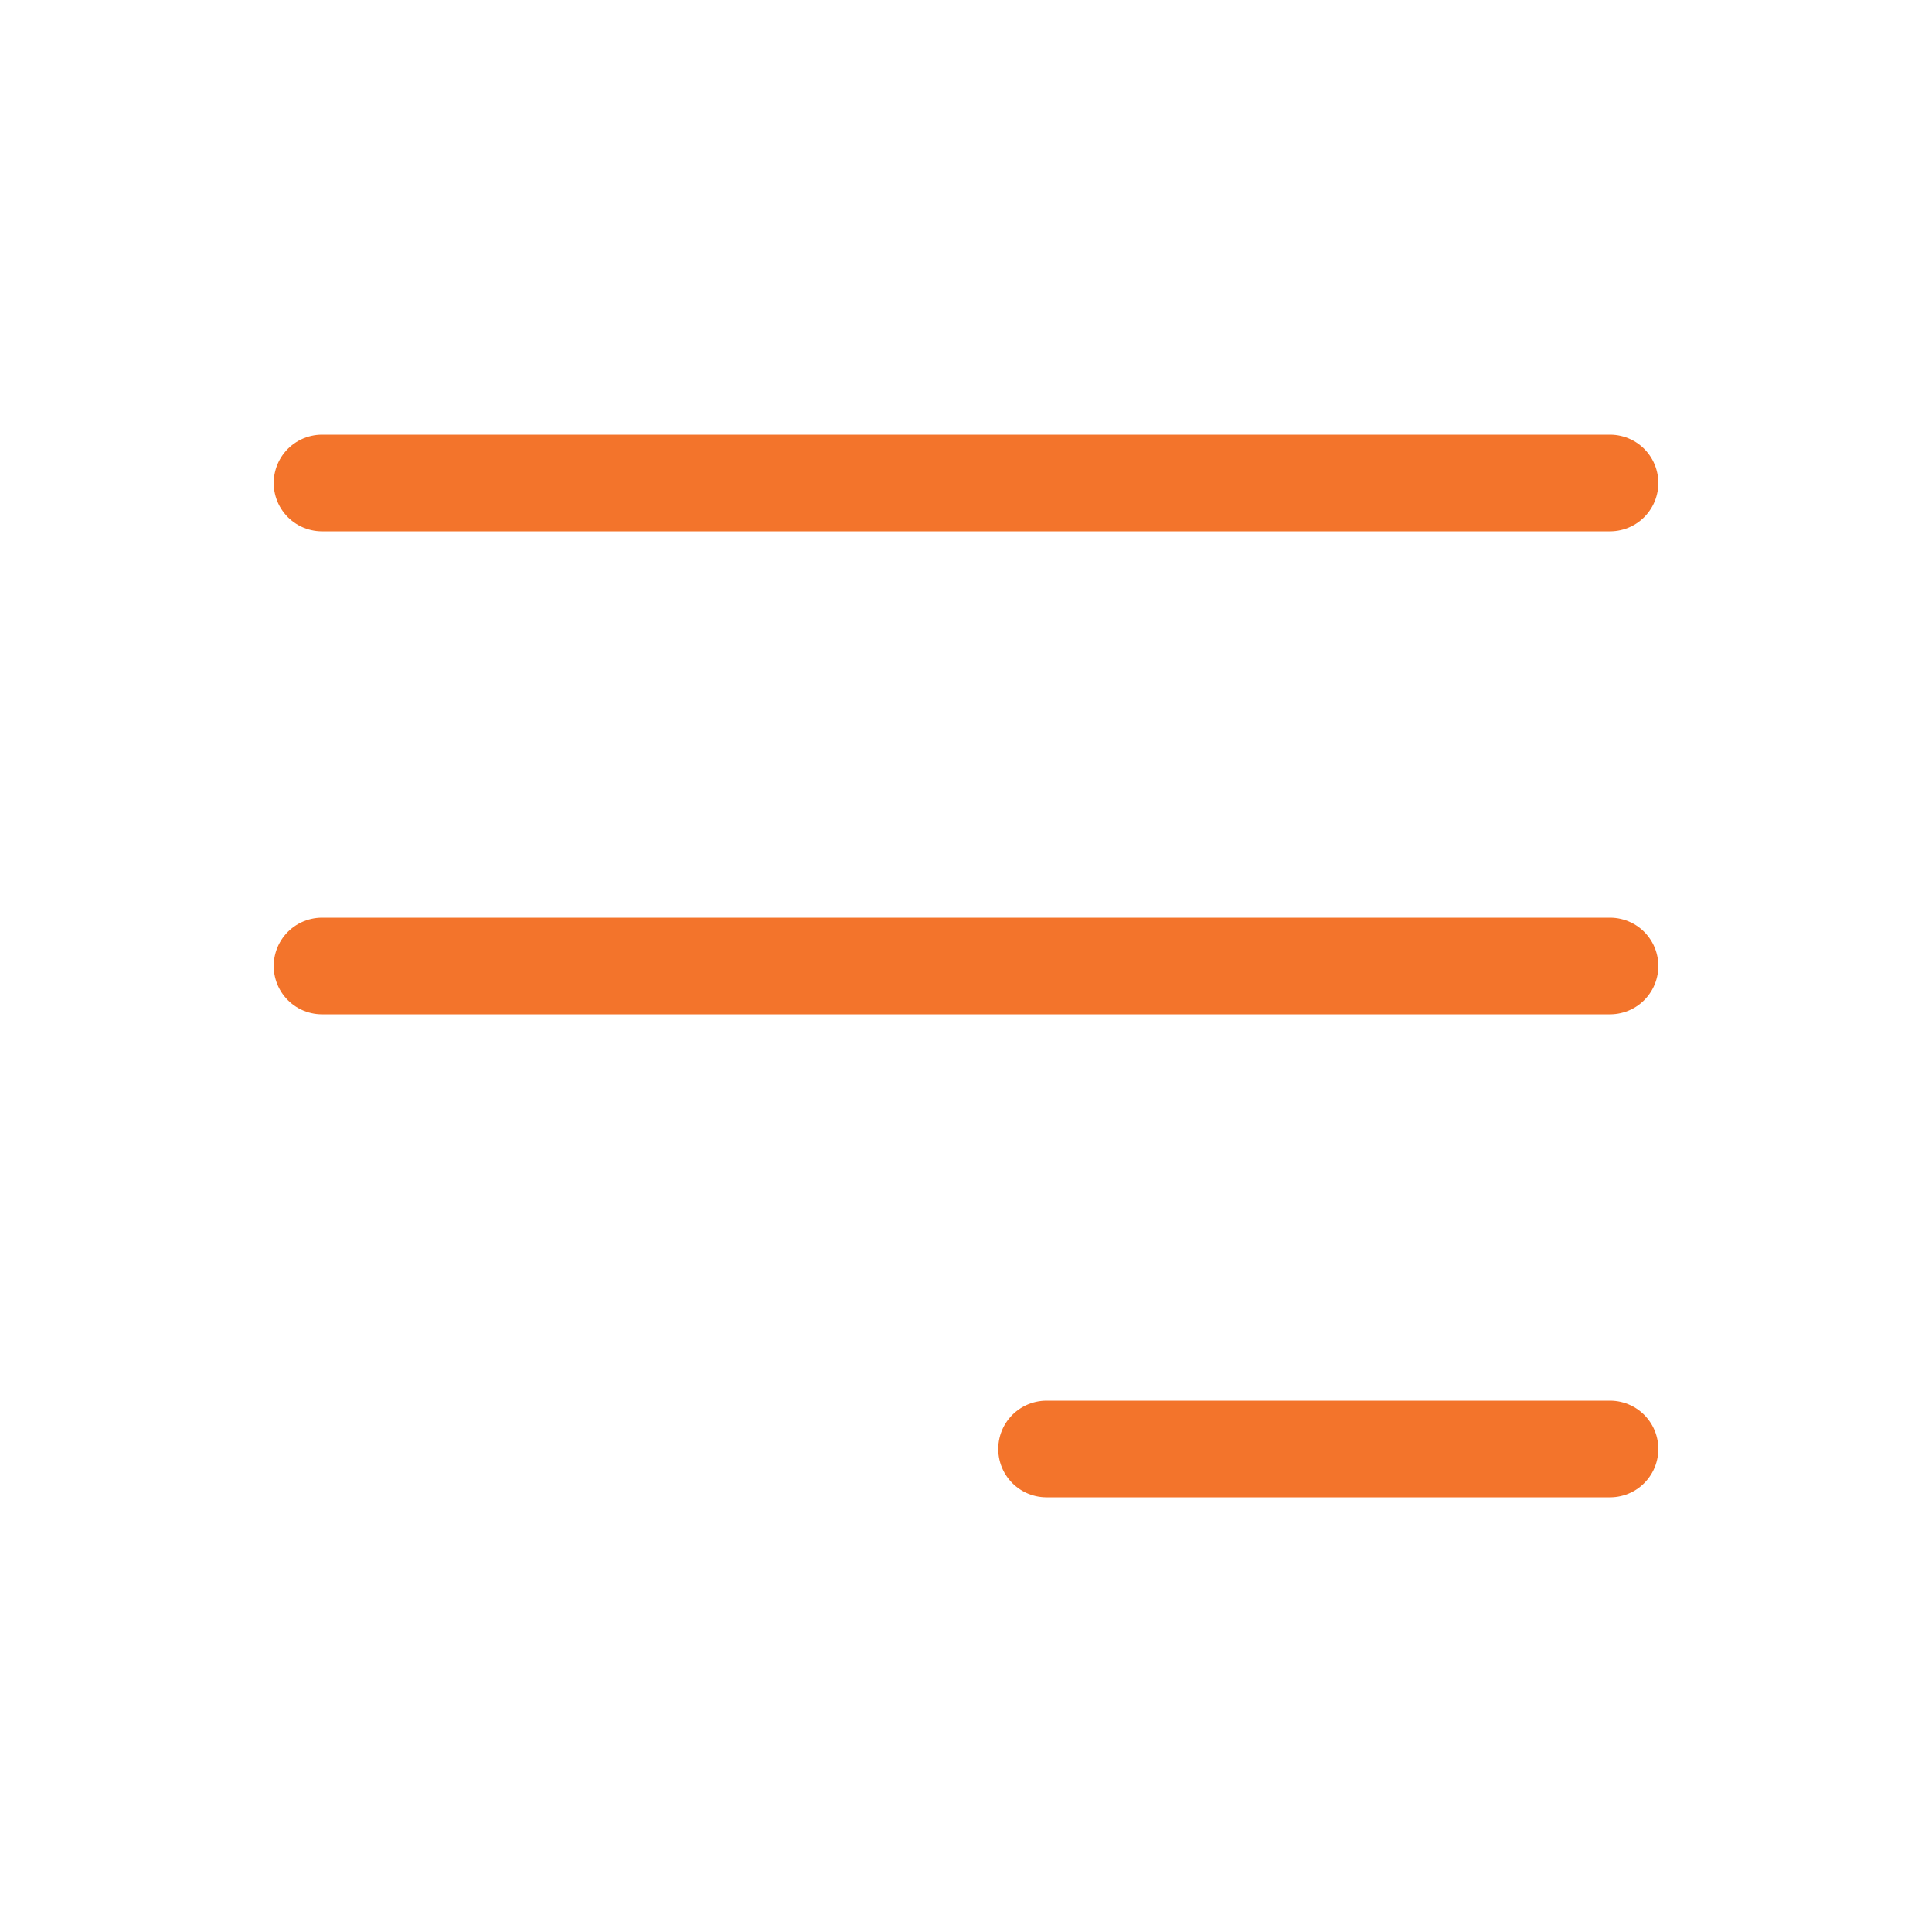
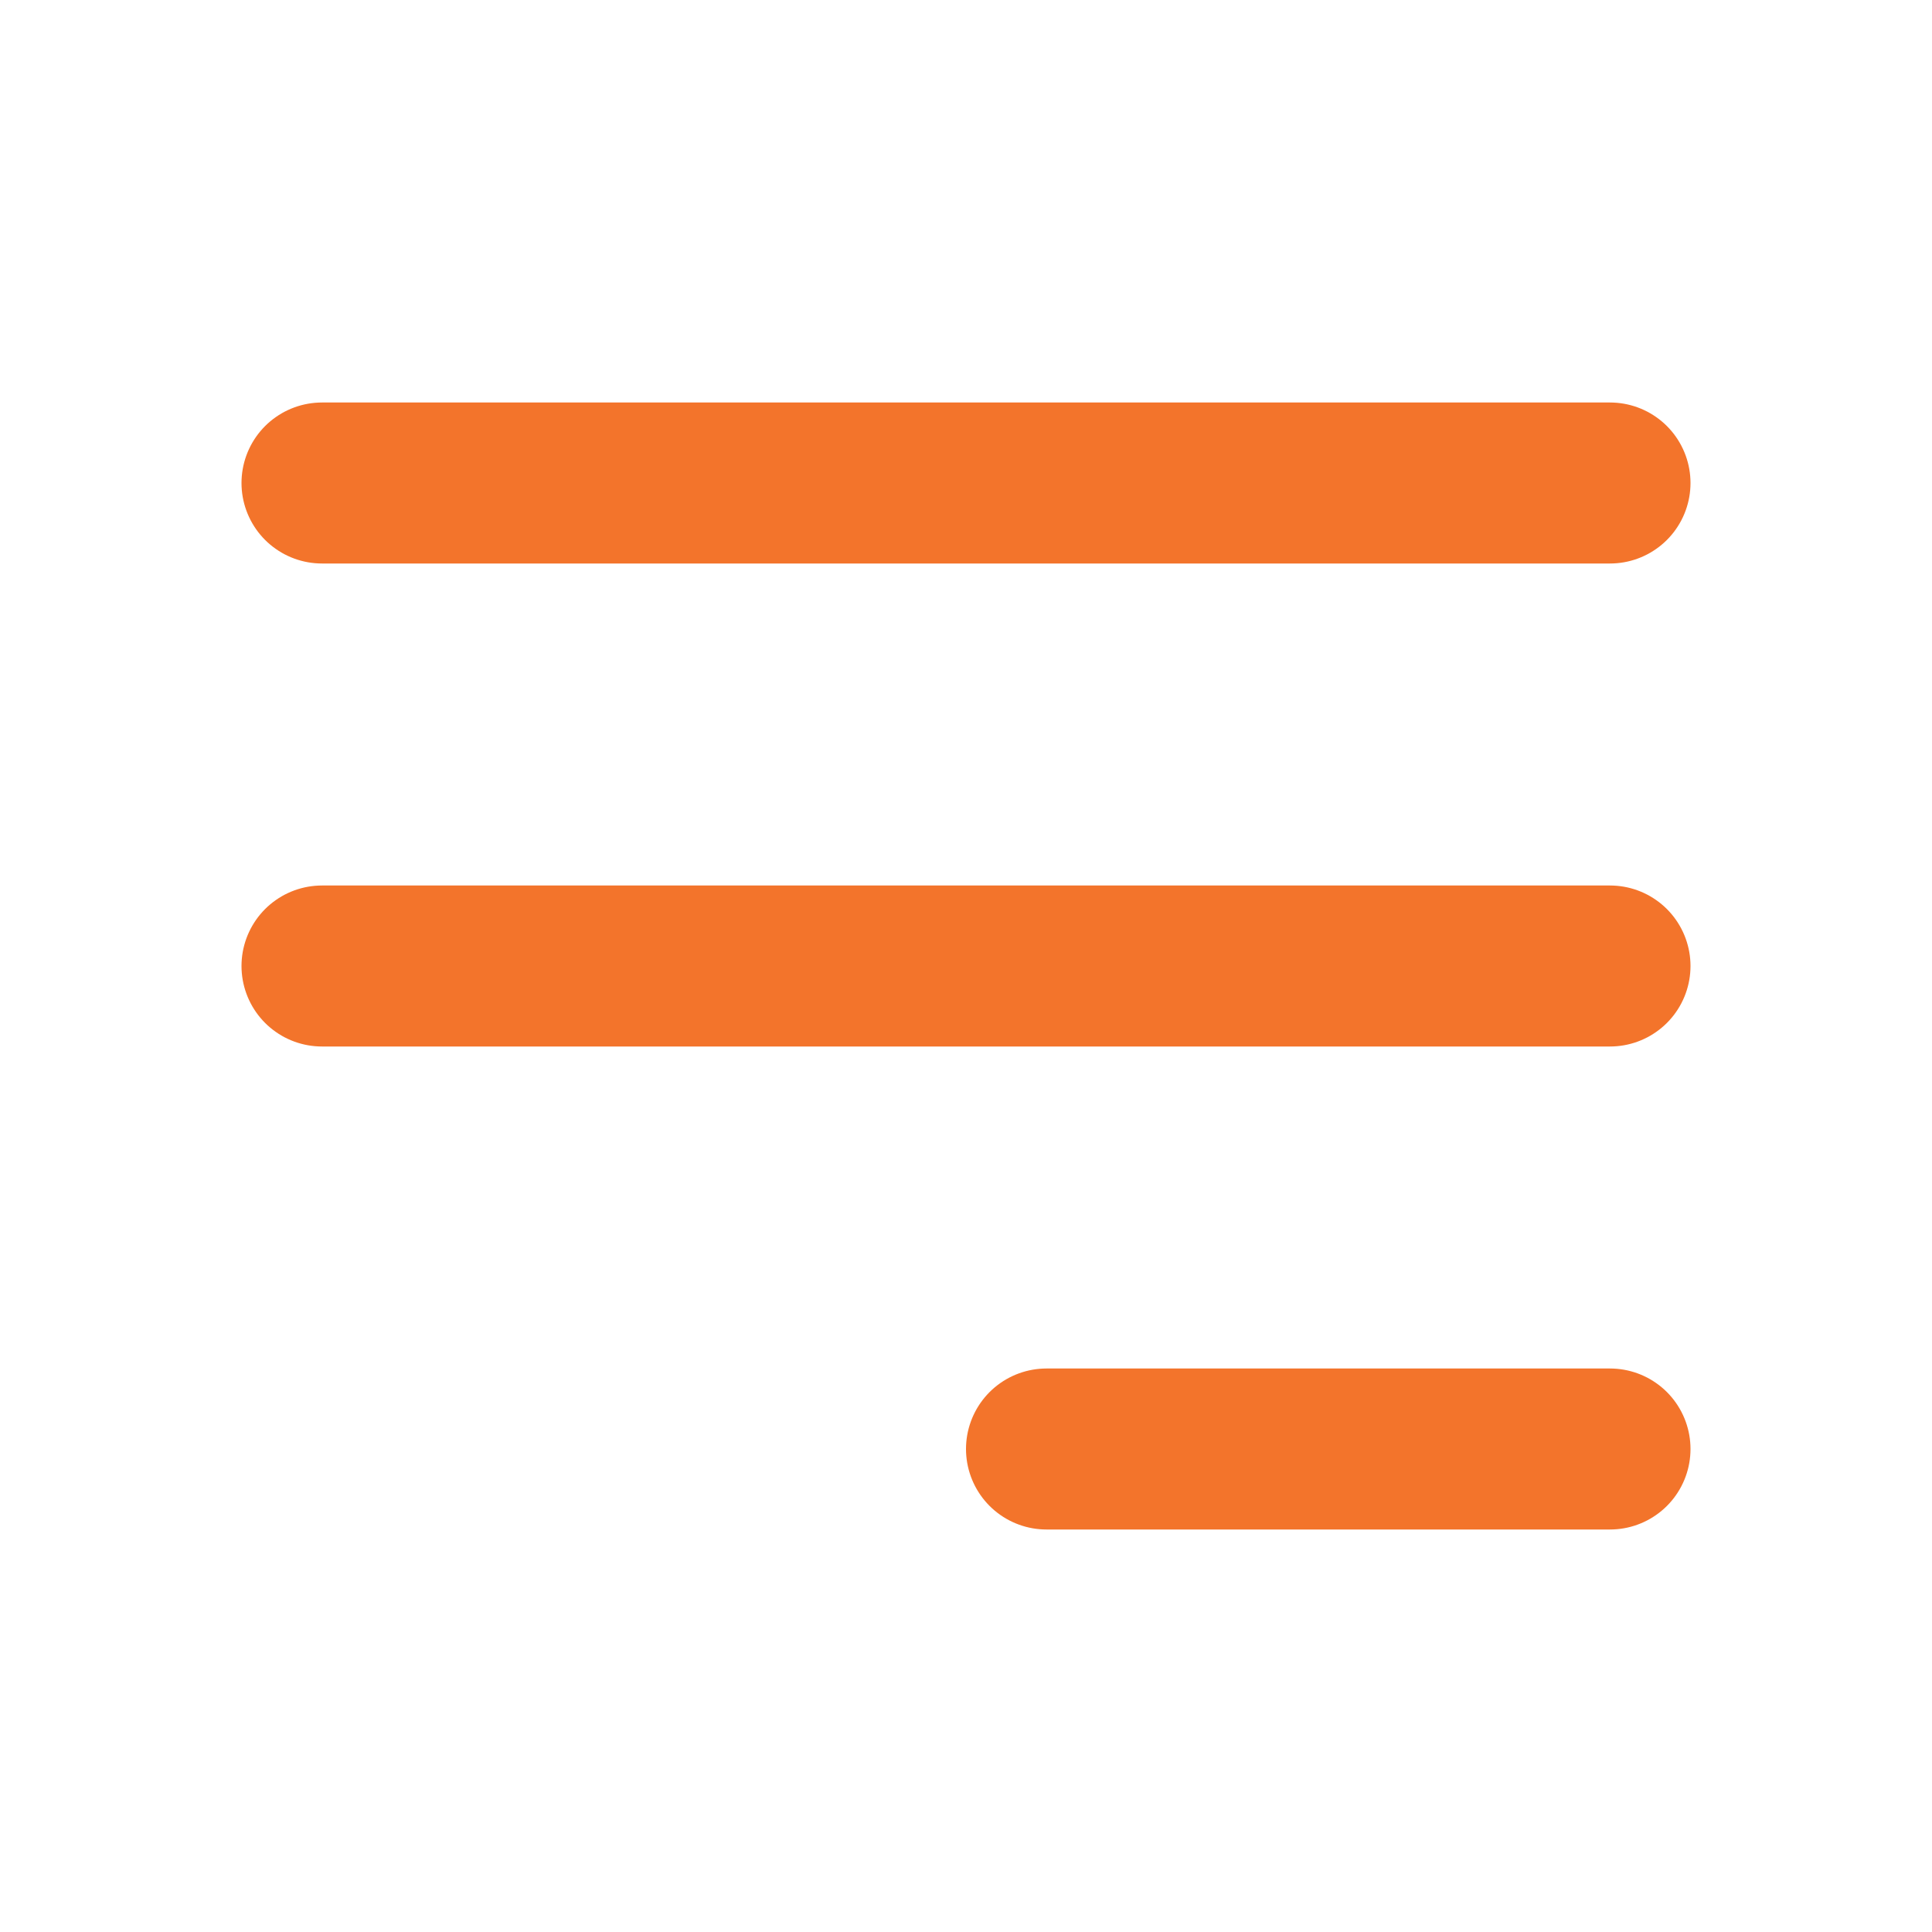
- <svg xmlns="http://www.w3.org/2000/svg" width="40" height="40" viewBox="0 0 40 40" fill="none">
+ <svg xmlns="http://www.w3.org/2000/svg" width="24" height="24" viewBox="0 0 24 24" fill="none">
  <g id="heroicons-outline:menu-alt-3">
-     <path id="Vector" d="M6.667 10H33.334M6.667 20H33.334M21.667 30H33.334" stroke="#F3742B" stroke-width="2" stroke-linecap="round" stroke-linejoin="round" />
+     <path id="Vector" d="M4 6H20M4 12H20M13 18H20" stroke="#F3742B" stroke-width="2" stroke-linecap="round" stroke-linejoin="round" />
  </g>
</svg>
